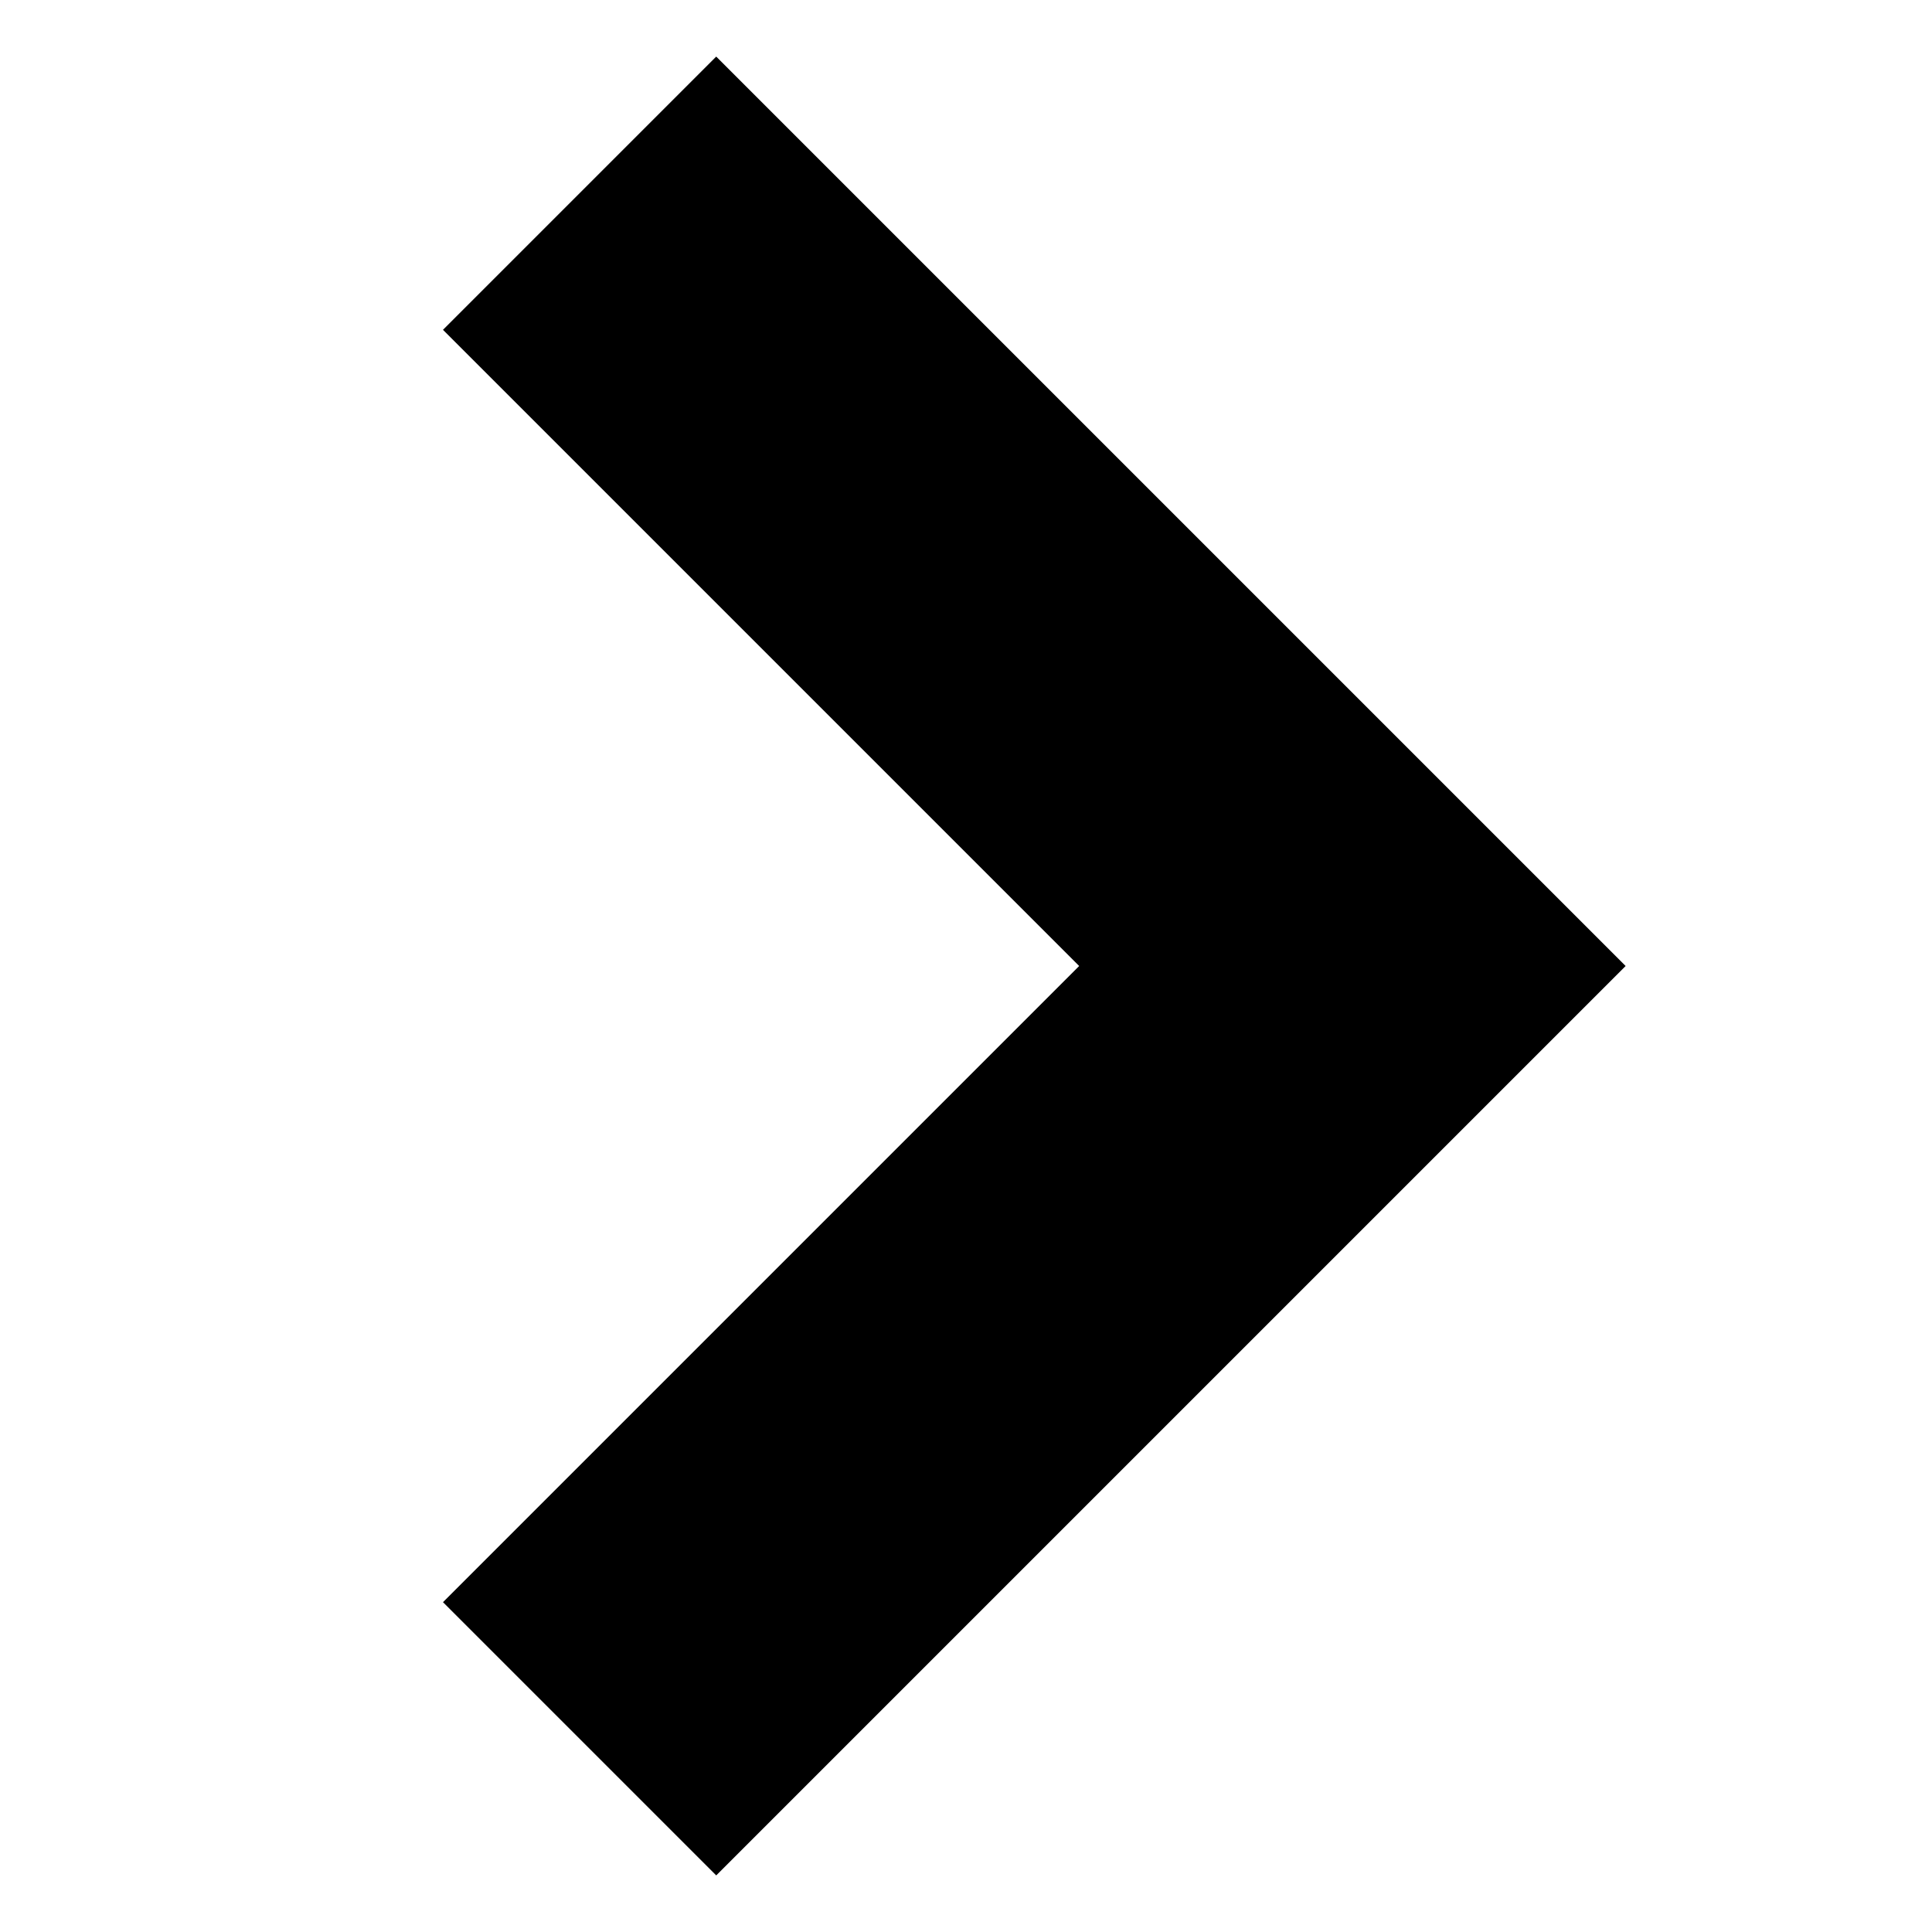
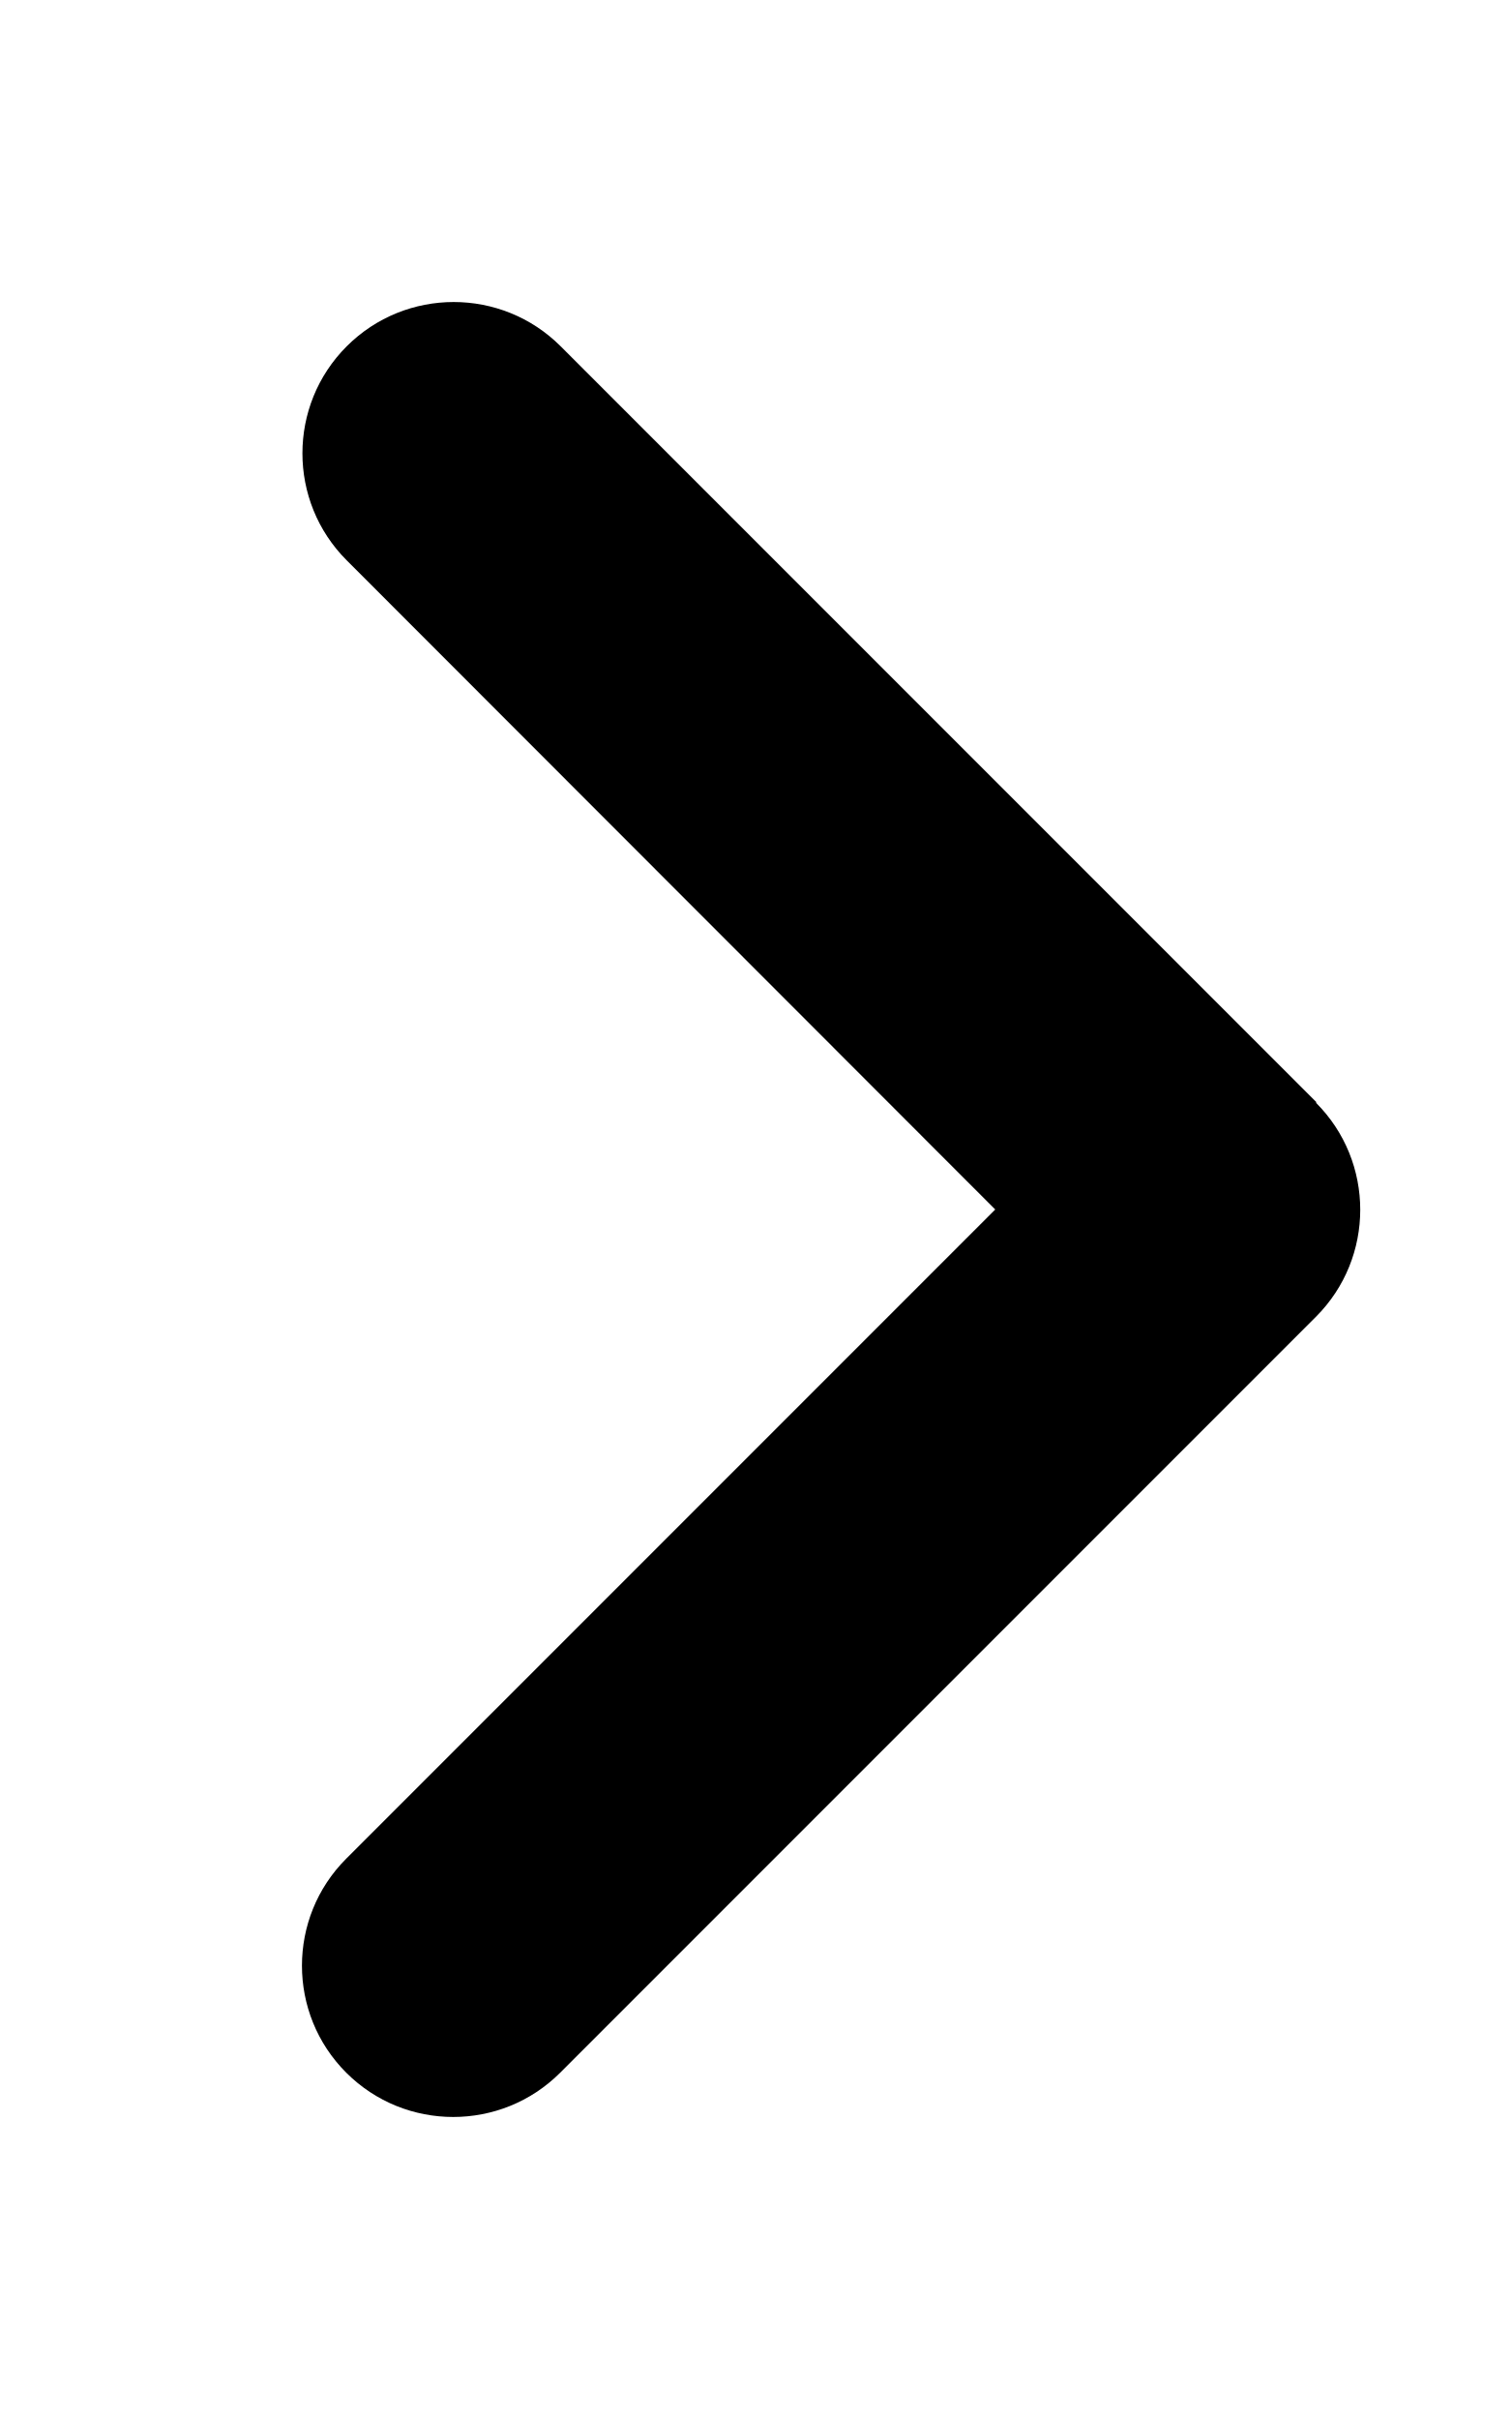
- <svg xmlns="http://www.w3.org/2000/svg" viewBox="-5 -5 10 10">
-   <rect x="-5" y="-5" width="10" height="10" opacity="0" />
-   <path fill="none" stroke="currentColor" stroke-width="2" d="       M -2 4       L 2 0       L -2 -4     " />
+ <svg xmlns="http://www.w3.org/2000/svg" viewBox="0 0 320 512">
+   <path d="M278.6 233.4c12.5 12.5 12.5 32.8 0 45.3l-160 160c-12.5 12.5-32.8 12.5-45.3 0s-12.5-32.8 0-45.3L210.7 256 73.4 118.6c-12.5-12.5-12.5-32.8 0-45.3s32.8-12.5 45.3 0l160 160z" />
</svg>
